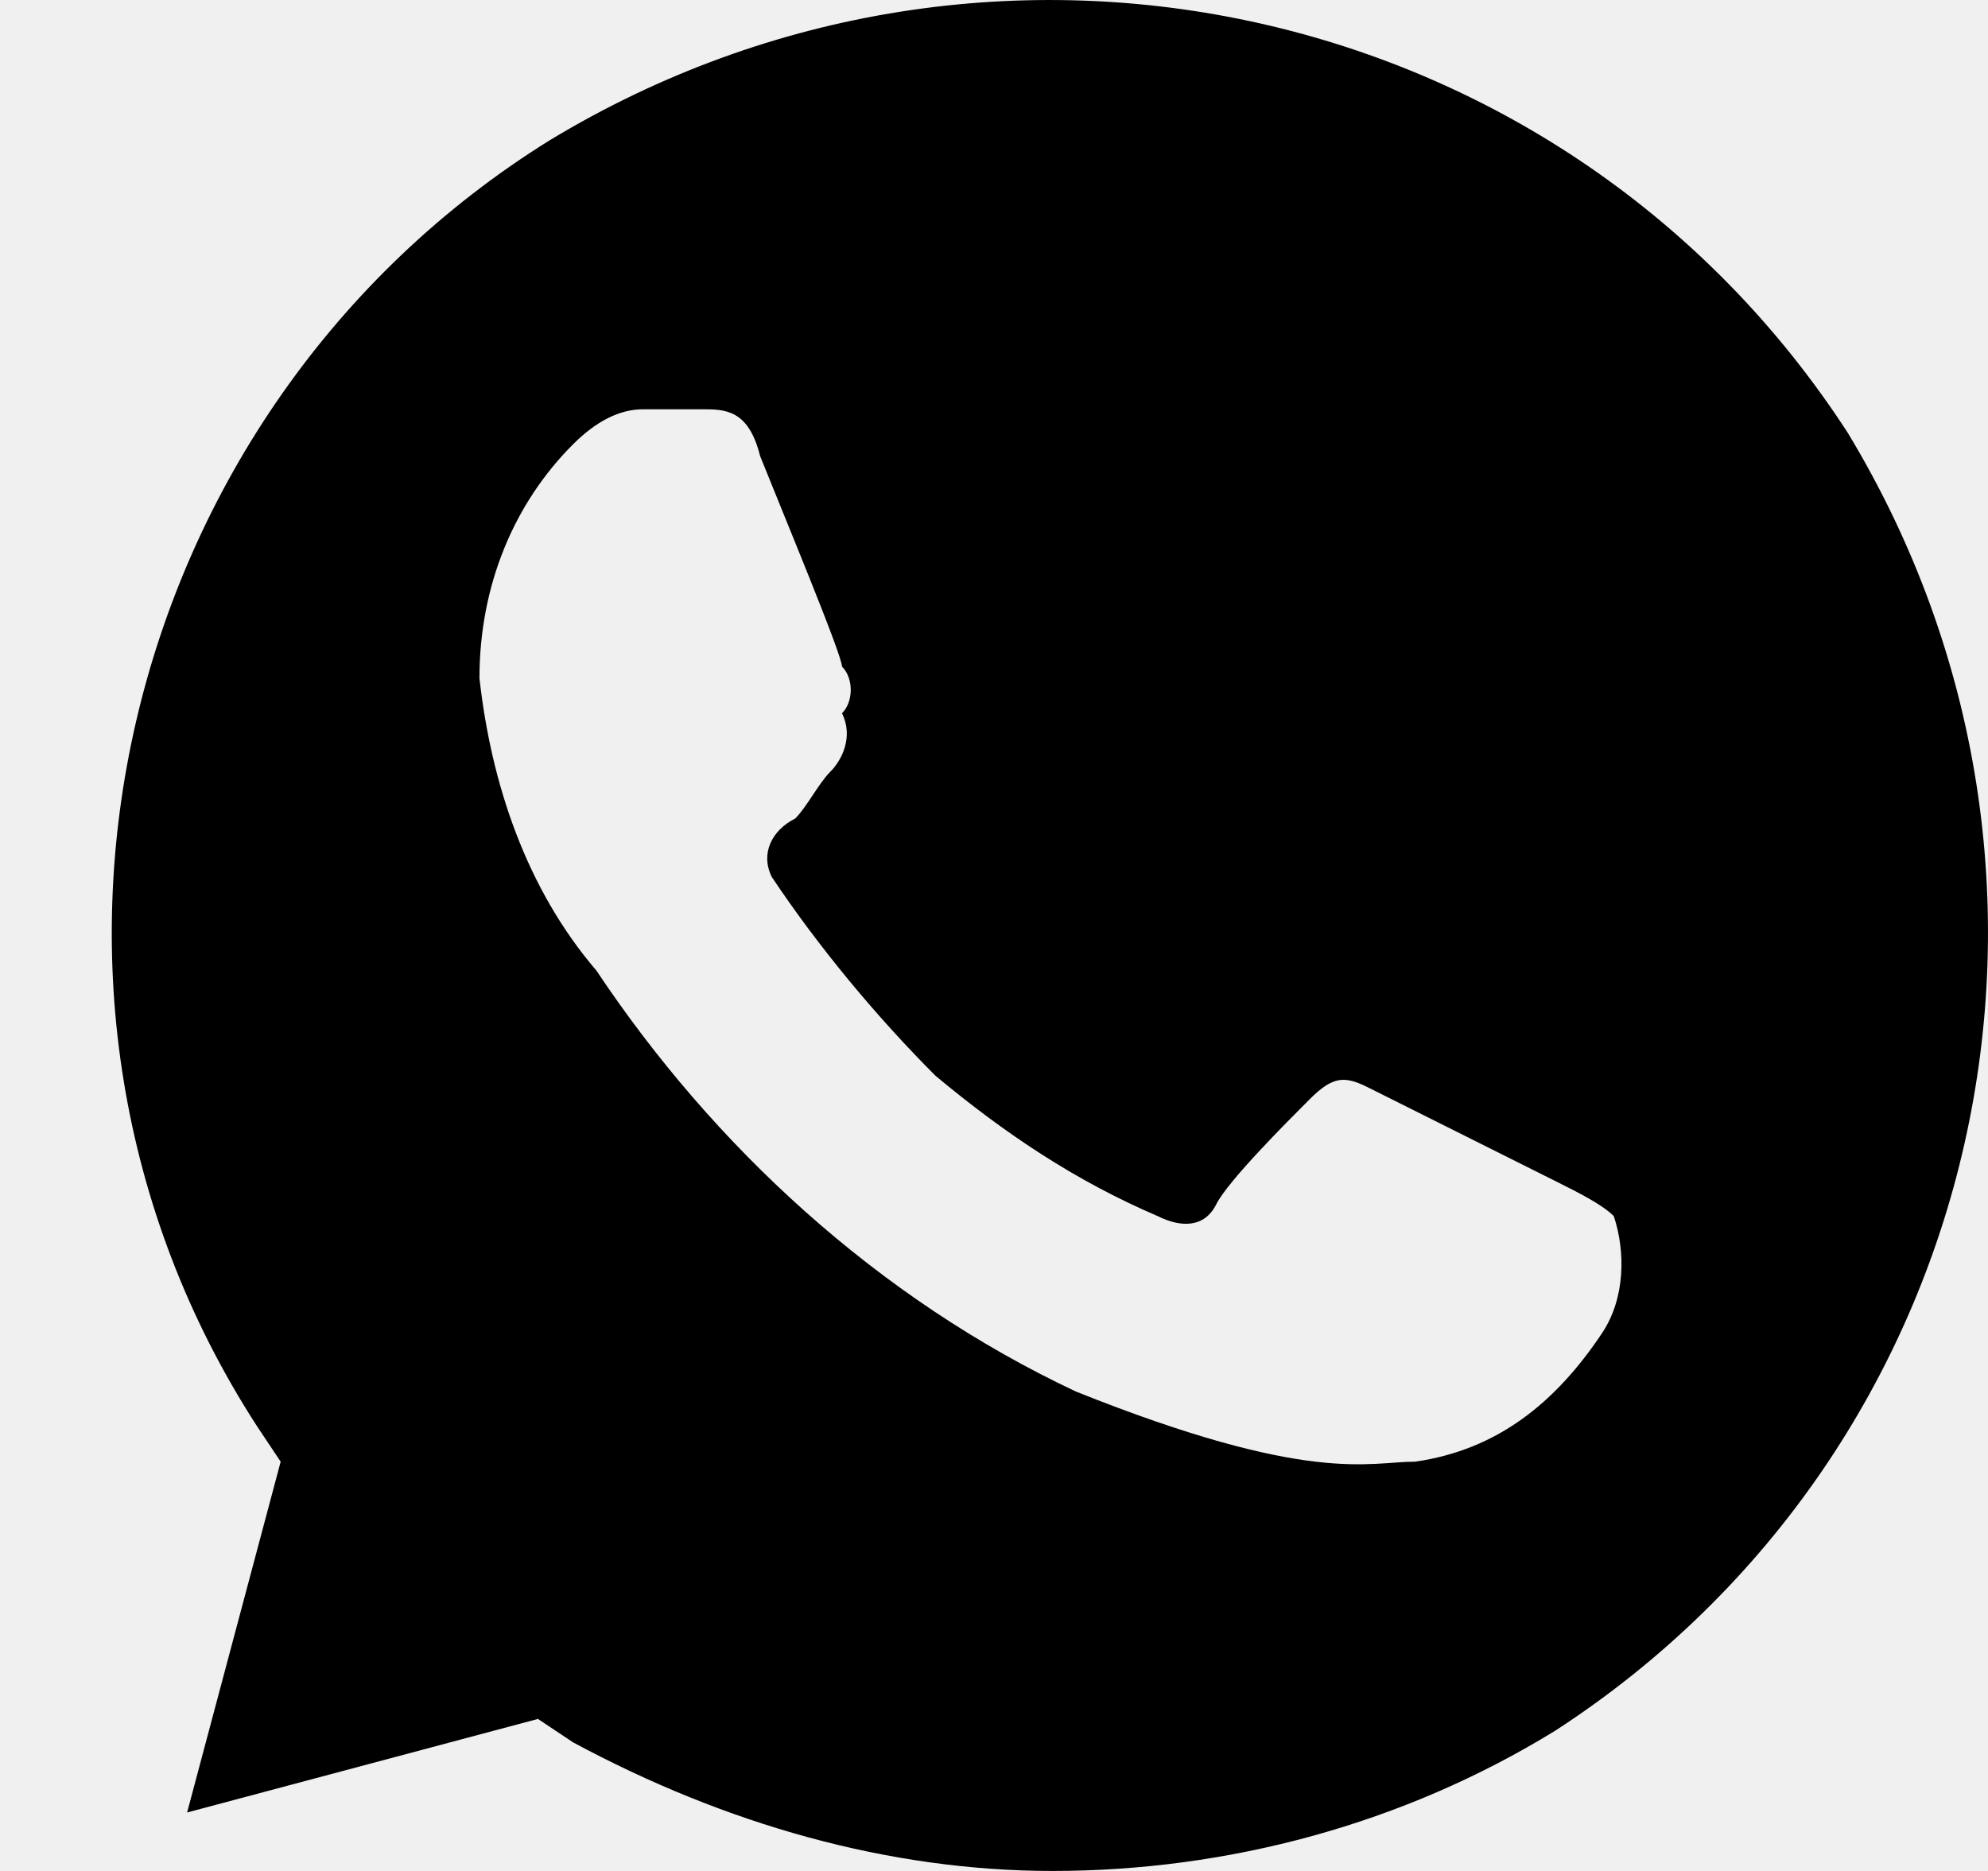
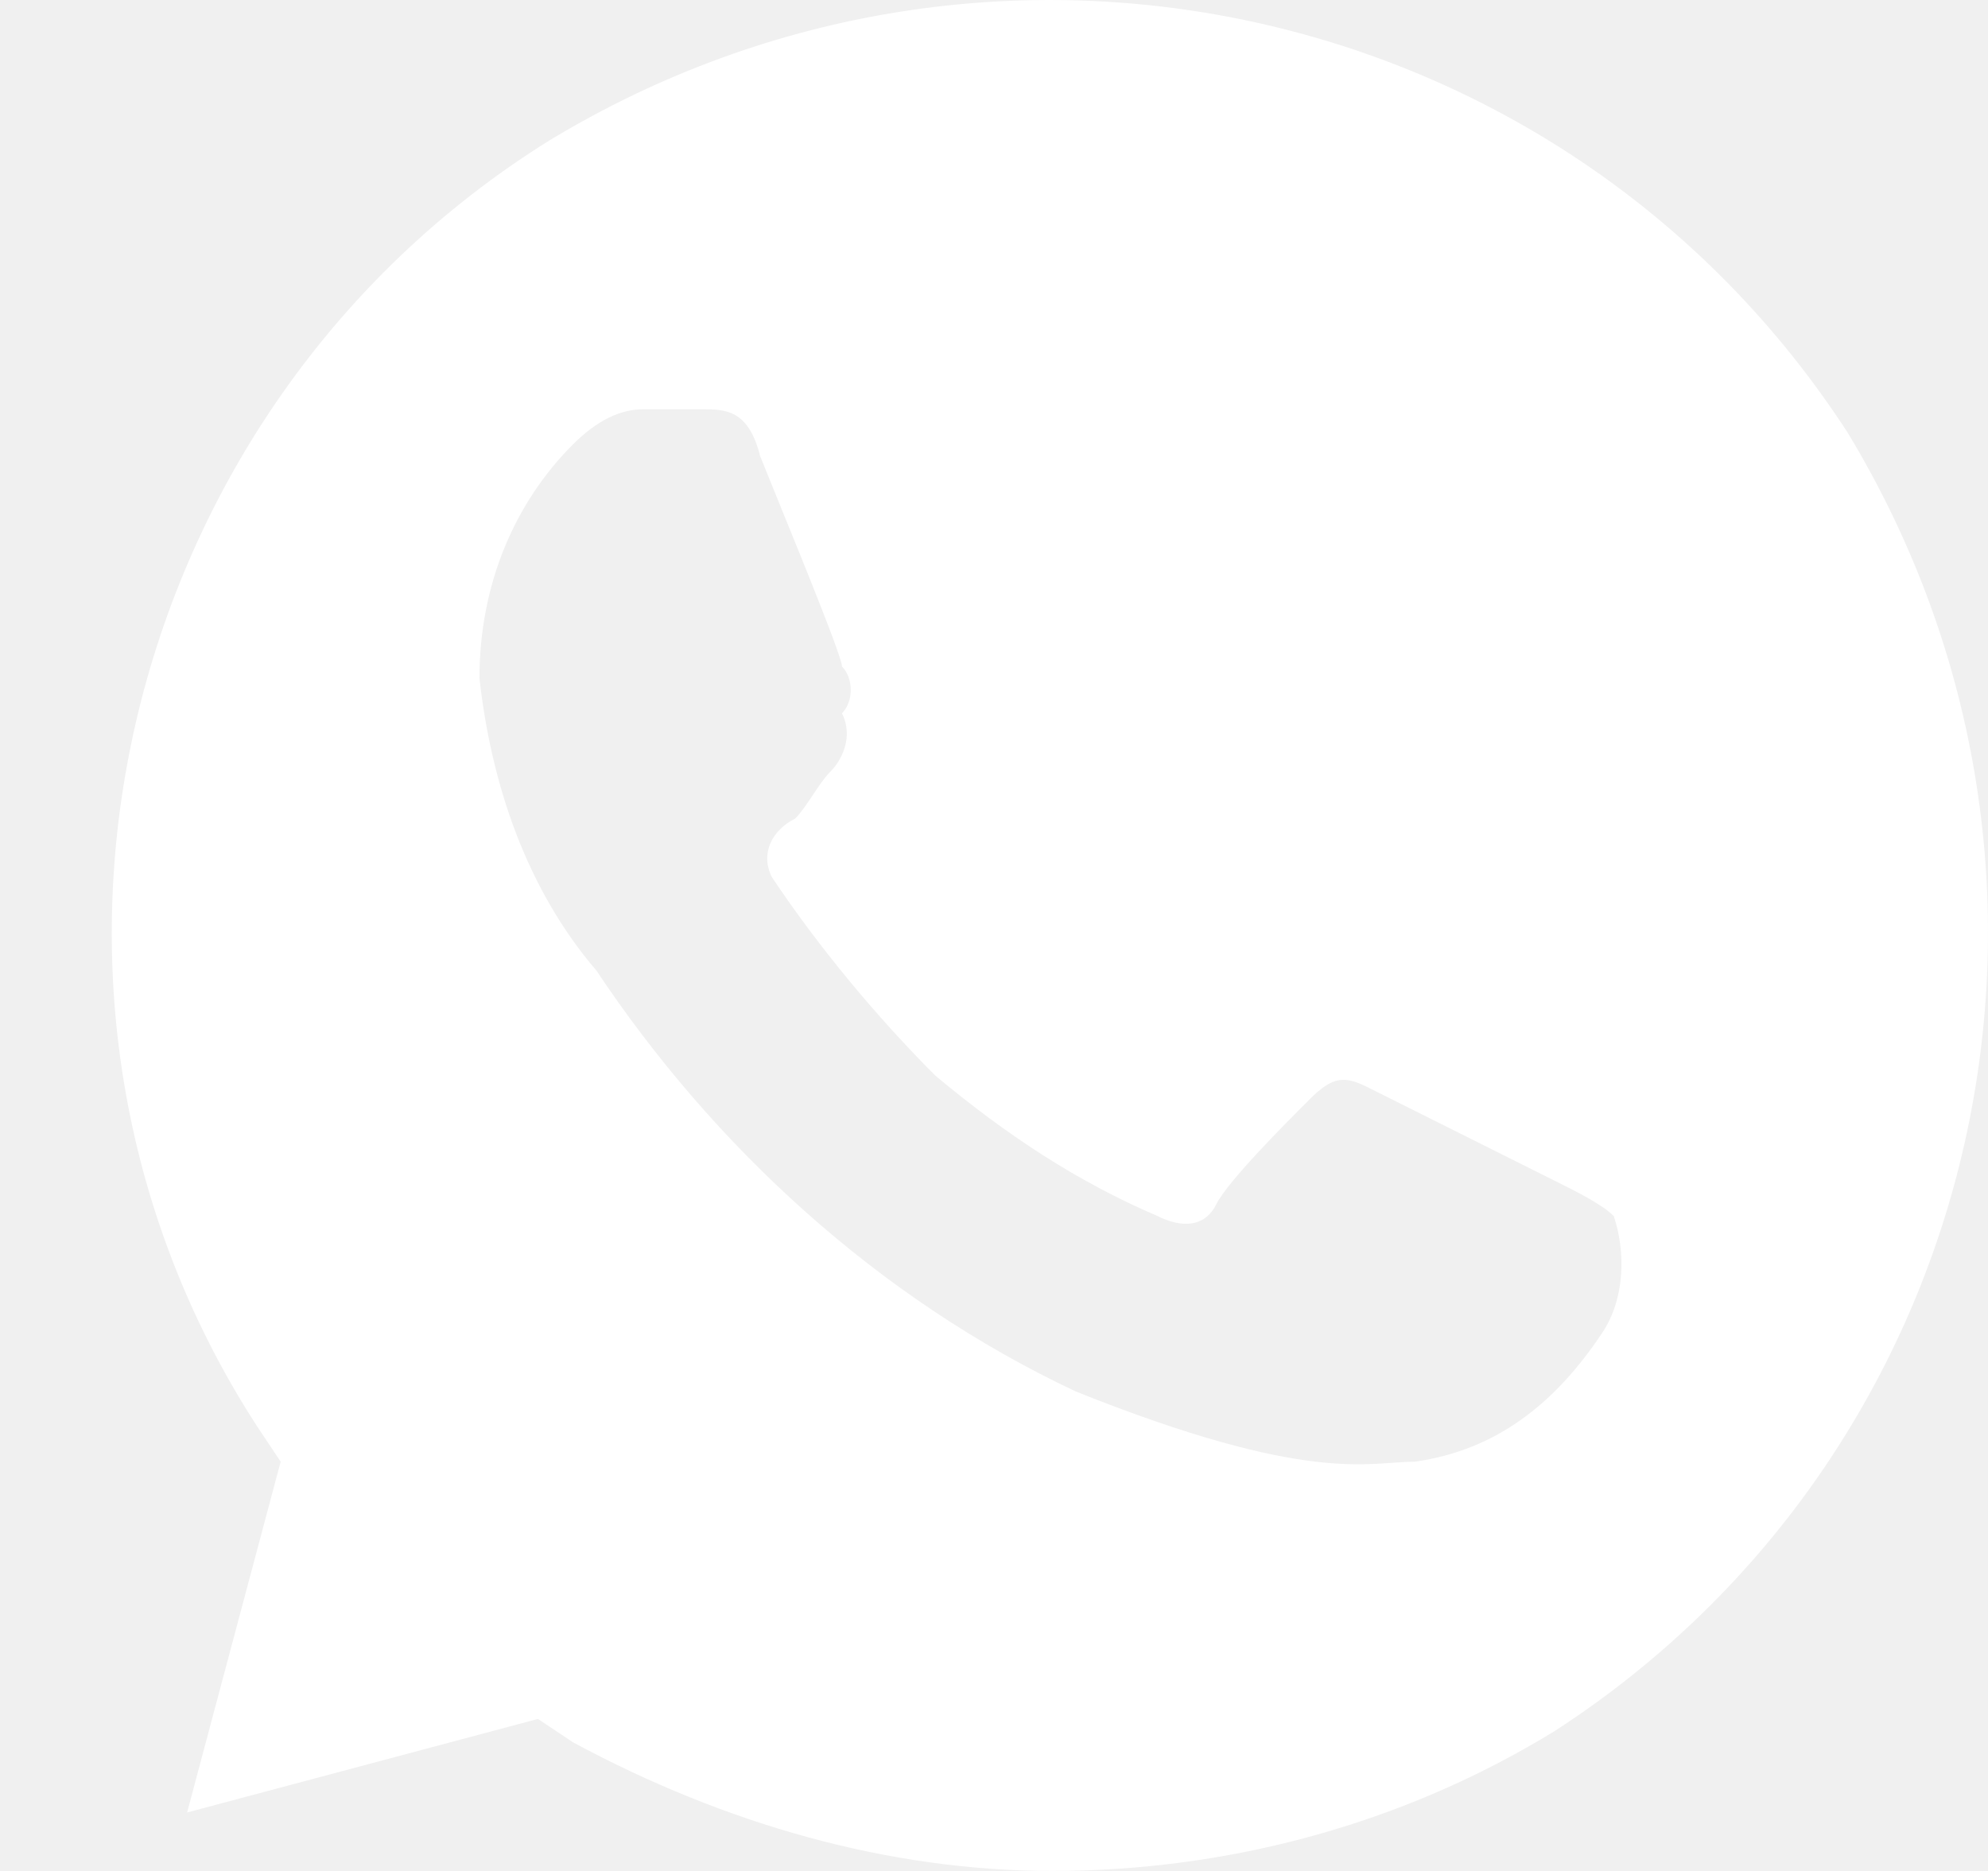
- <svg xmlns="http://www.w3.org/2000/svg" width="17" height="16" viewBox="0 0 17 16">
-   <path d="M15.8 3.7C13.4 0 8.5-1.1 4.7 1.2 1 3.5-.2 8.5 2.2 12.2l.2.3-.8 3 3-.8.3.2C6.2 15.6 7.6 16 9 16c1.5 0 3-.4 4.3-1.2 3.7-2.4 4.8-7.3 2.5-11.1zm-2.1 7.7c-.4.6-.9 1-1.6 1.1-.4 0-.9.2-2.9-.6-1.7-.8-3.1-2.1-4.1-3.6-.6-.7-.9-1.6-1-2.5 0-.8.3-1.5.8-2 .2-.2.4-.3.6-.3H6c.2 0 .4 0 .5.4.2.5.7 1.7.7 1.8.1.1.1.3 0 .4.1.2 0 .4-.1.5-.1.1-.2.3-.3.4-.2.1-.3.3-.2.5.4.6.9 1.2 1.4 1.7.6.5 1.2.9 1.9 1.2.2.1.4.1.5-.1.1-.2.6-.7.8-.9.2-.2.3-.2.5-.1l1.6.8c.2.1.4.2.5.3.1.3.1.7-.1 1z" />
+ <svg xmlns="http://www.w3.org/2000/svg" width="17" height="16" viewBox="0 0 17 16" fill="none">
+   <path d="M15.8 3.7C13.4 -2.38419e-07 8.5 -1.1 4.7 1.2C1 3.5 -0.2 8.5 2.2 12.2L2.4 12.5L1.6 15.5L4.6 14.7L4.9 14.9C6.2 15.6 7.6 16 9 16C10.5 16 12 15.6 13.3 14.8C17 12.4 18.1 7.5 15.8 3.7ZM13.7 11.4C13.3 12 12.8 12.4 12.1 12.5C11.7 12.5 11.2 12.7 9.2 11.9C7.5 11.1 6.1 9.8 5.1 8.3C4.5 7.6 4.2 6.7 4.1 5.8C4.1 5 4.4 4.3 4.9 3.8C5.1 3.6 5.3 3.5 5.5 3.5H6C6.2 3.5 6.4 3.5 6.5 3.9C6.7 4.4 7.2 5.6 7.2 5.7C7.3 5.8 7.3 6 7.2 6.1C7.3 6.3 7.2 6.5 7.1 6.6C7 6.7 6.9 6.9 6.8 7C6.6 7.1 6.5 7.3 6.6 7.5C7 8.1 7.5 8.7 8 9.2C8.6 9.7 9.2 10.1 9.9 10.4C10.1 10.5 10.3 10.5 10.4 10.3C10.5 10.1 11 9.6 11.2 9.4C11.4 9.2 11.5 9.2 11.7 9.3L13.3 10.1C13.5 10.2 13.7 10.3 13.8 10.4C13.9 10.7 13.9 11.1 13.7 11.4Z" fill="white" />
</svg>
